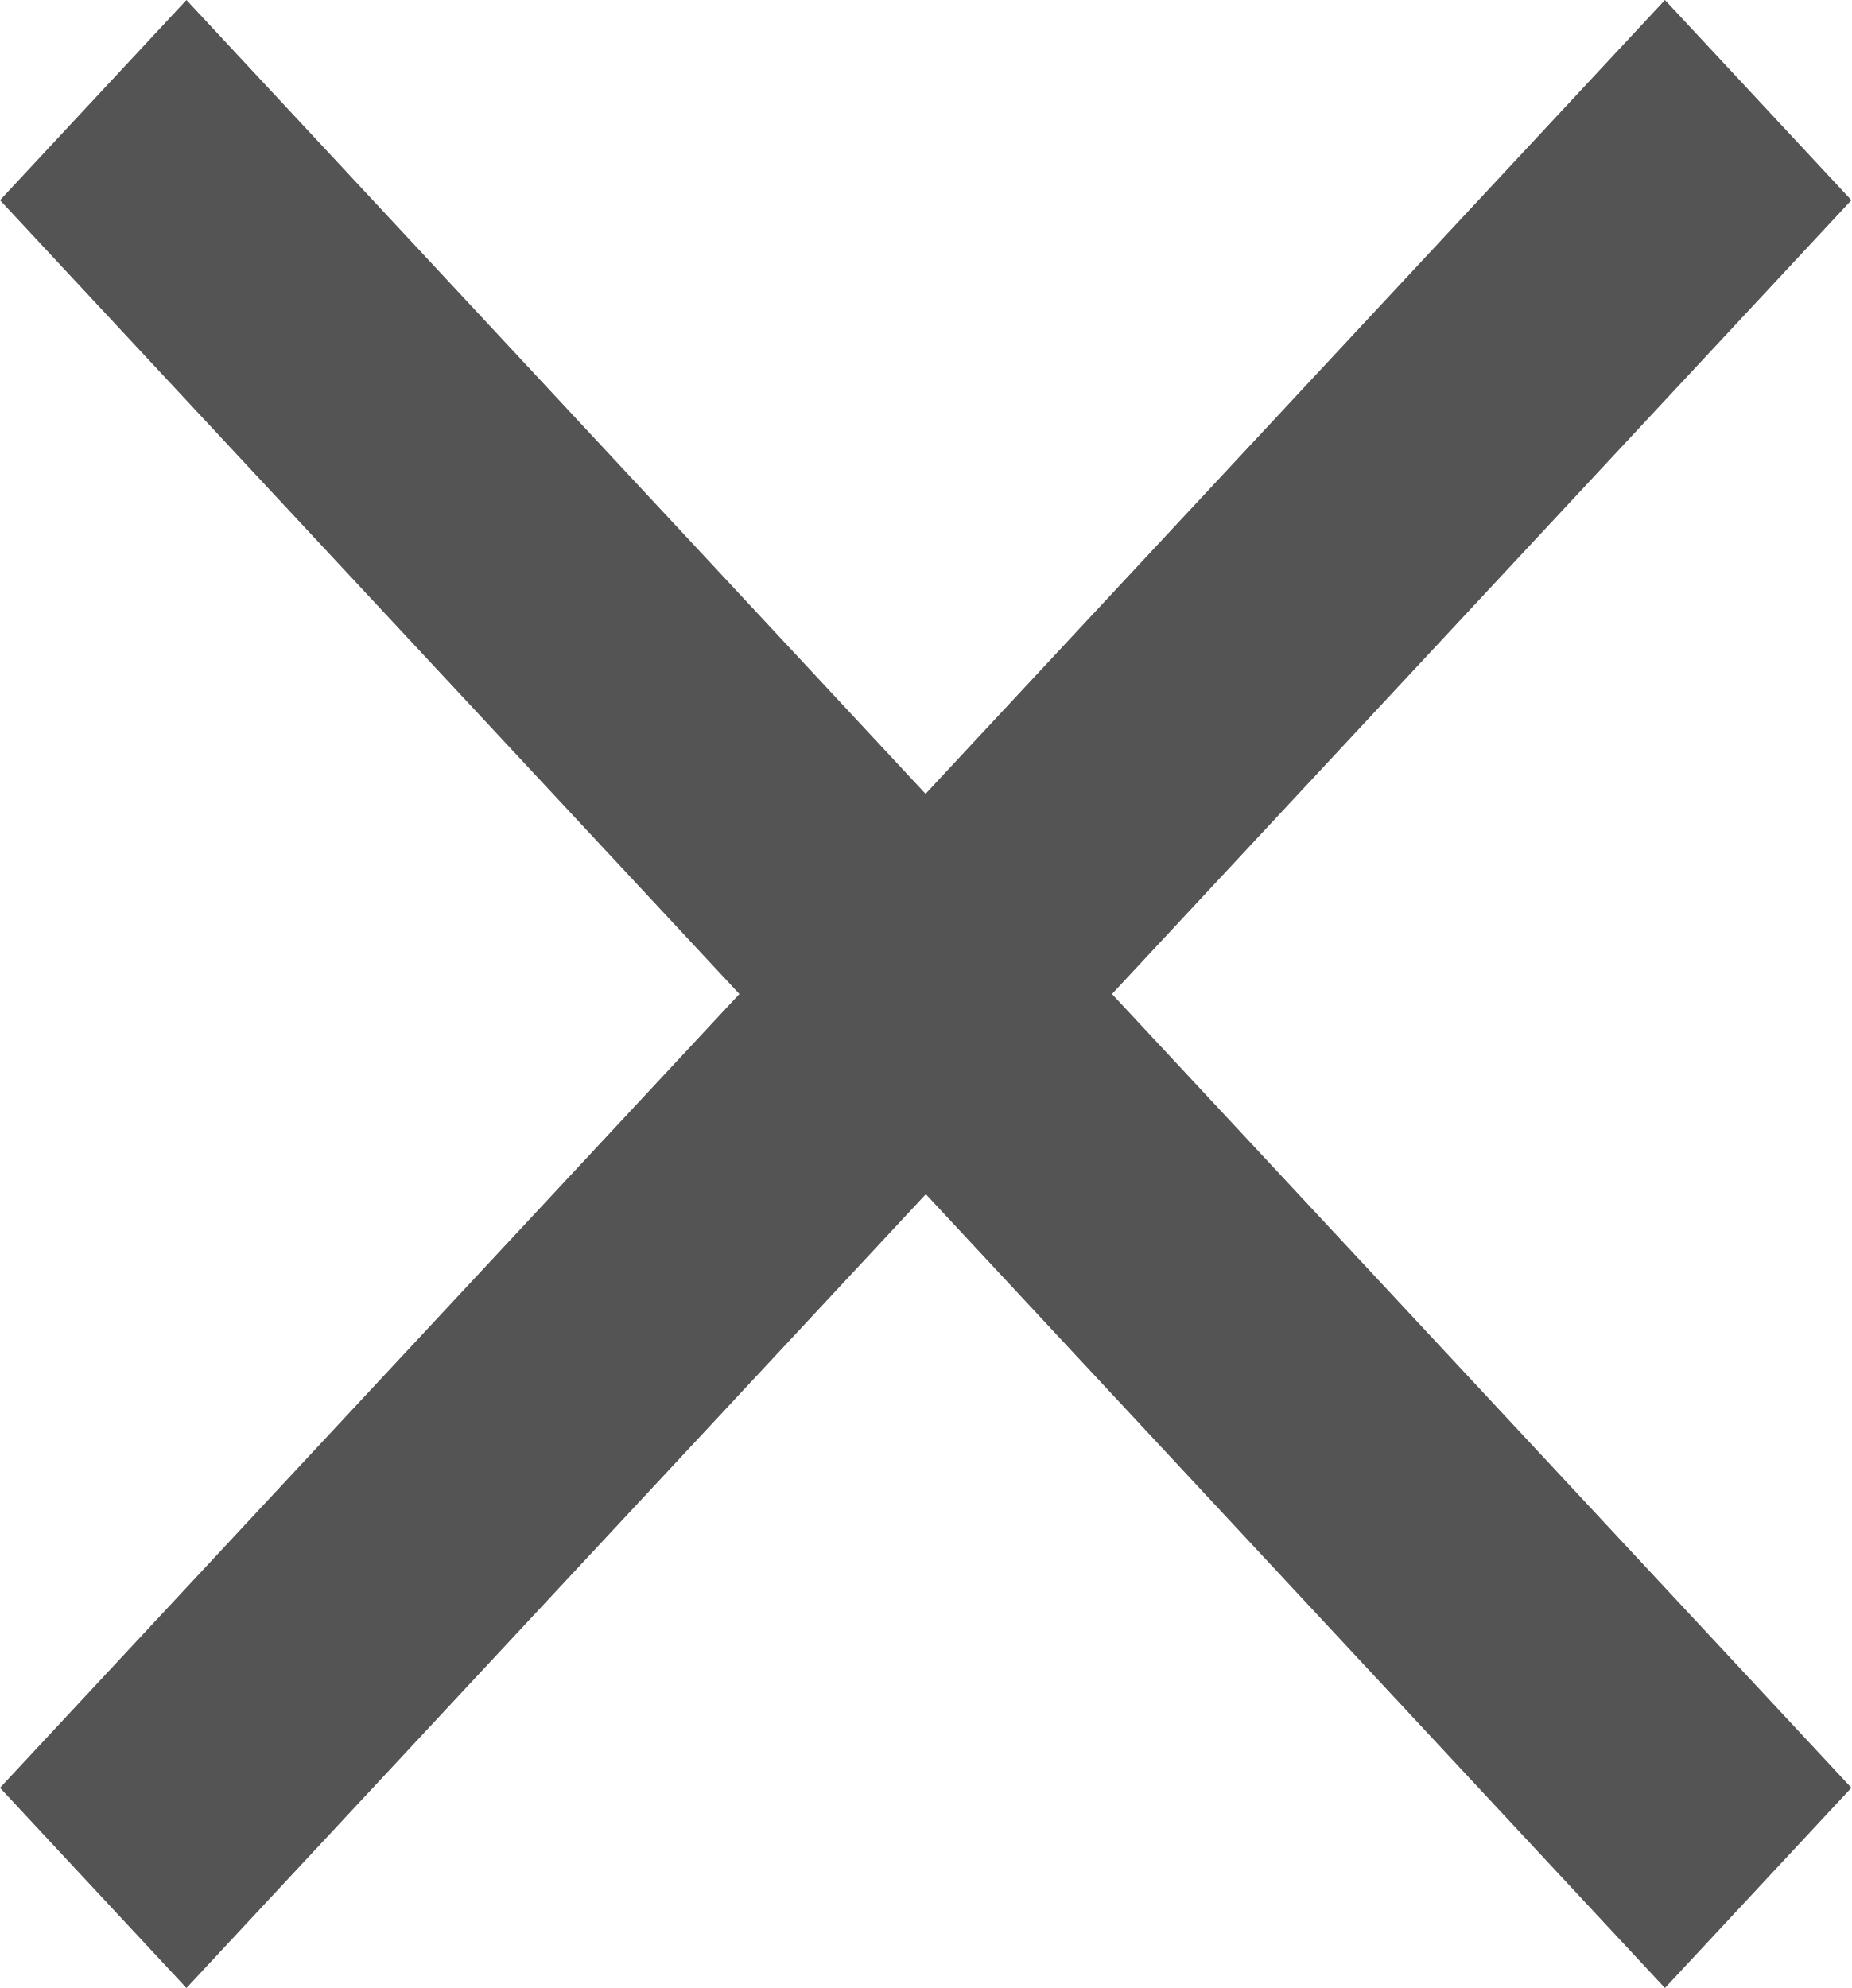
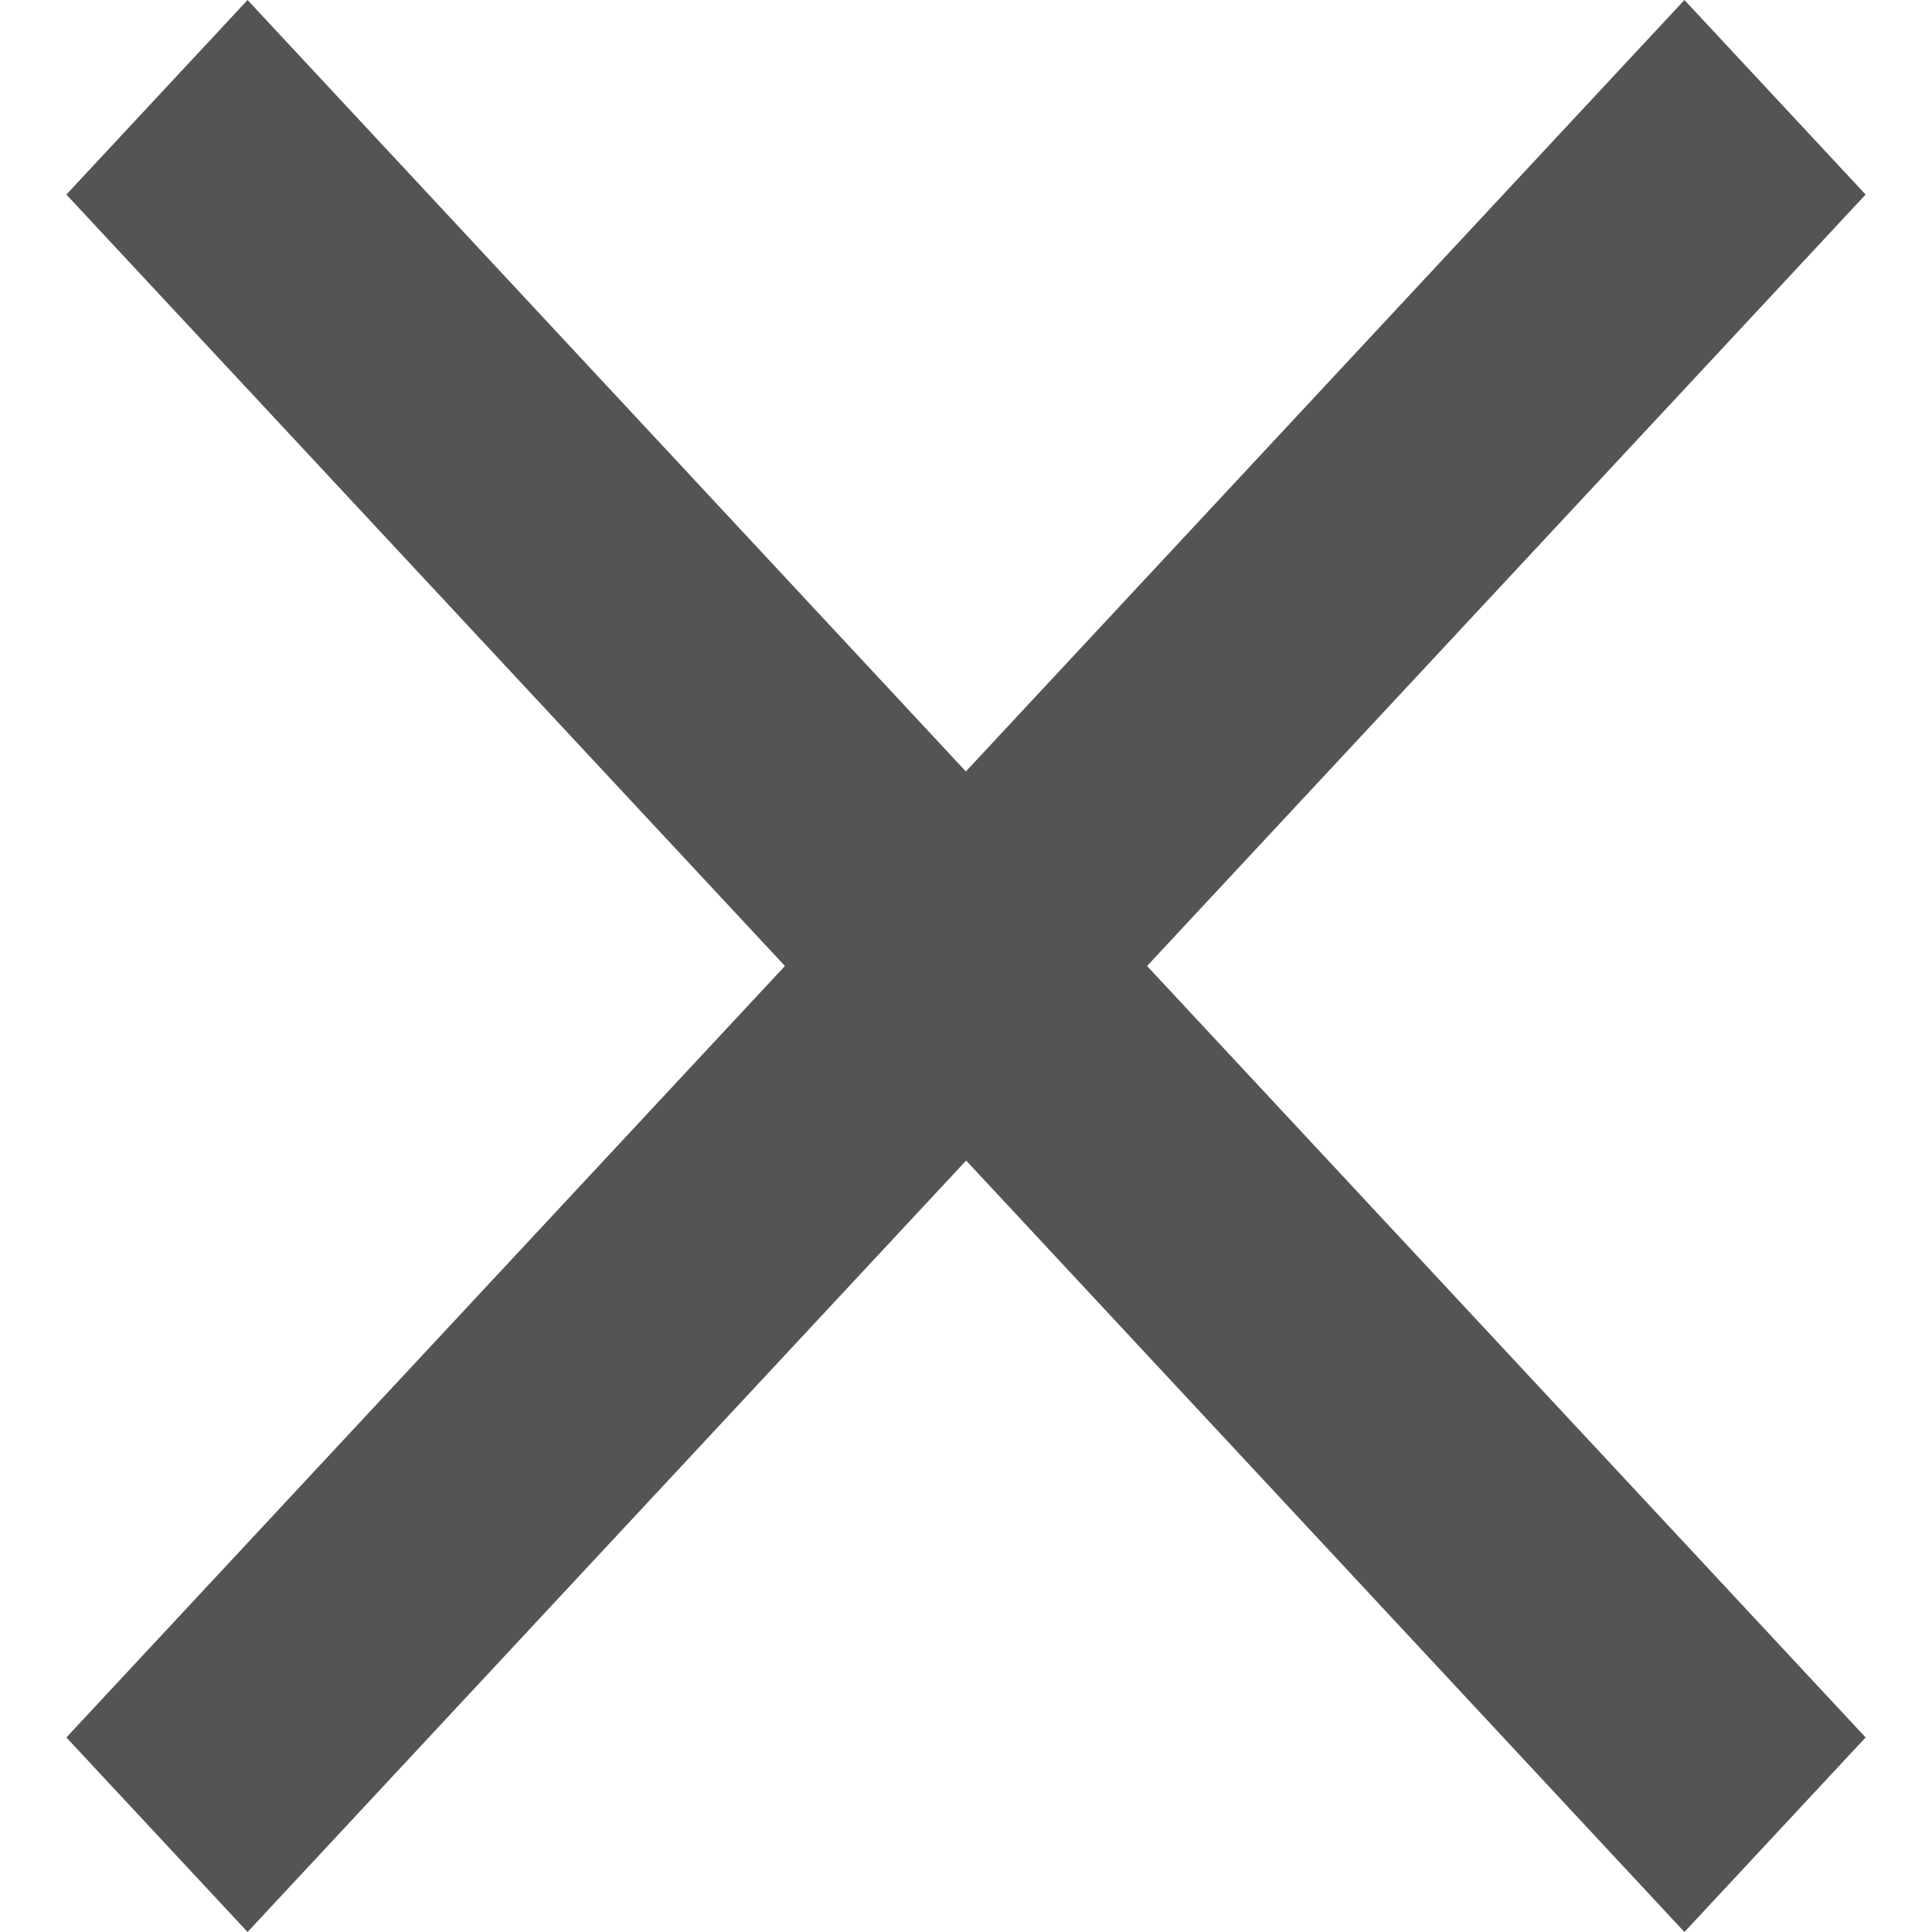
- <svg xmlns="http://www.w3.org/2000/svg" width="26.542" height="28.5" viewBox="0 0 26.542 28.5">
+ <svg xmlns="http://www.w3.org/2000/svg" width="20" height="20" viewBox="0 0 26.542 28.5">
  <defs>
    <style>.a{fill:rgba(56,54,54,0.85);}</style>
  </defs>
  <path class="a" d="M34.042,10.37,31.369,7.5l-10.6,11.38L10.173,7.5,7.5,10.37,18.1,21.75,7.5,33.13,10.173,36l10.6-11.38L31.369,36l2.673-2.87-10.6-11.38Z" transform="translate(-7.5 -7.5)" />
</svg>
